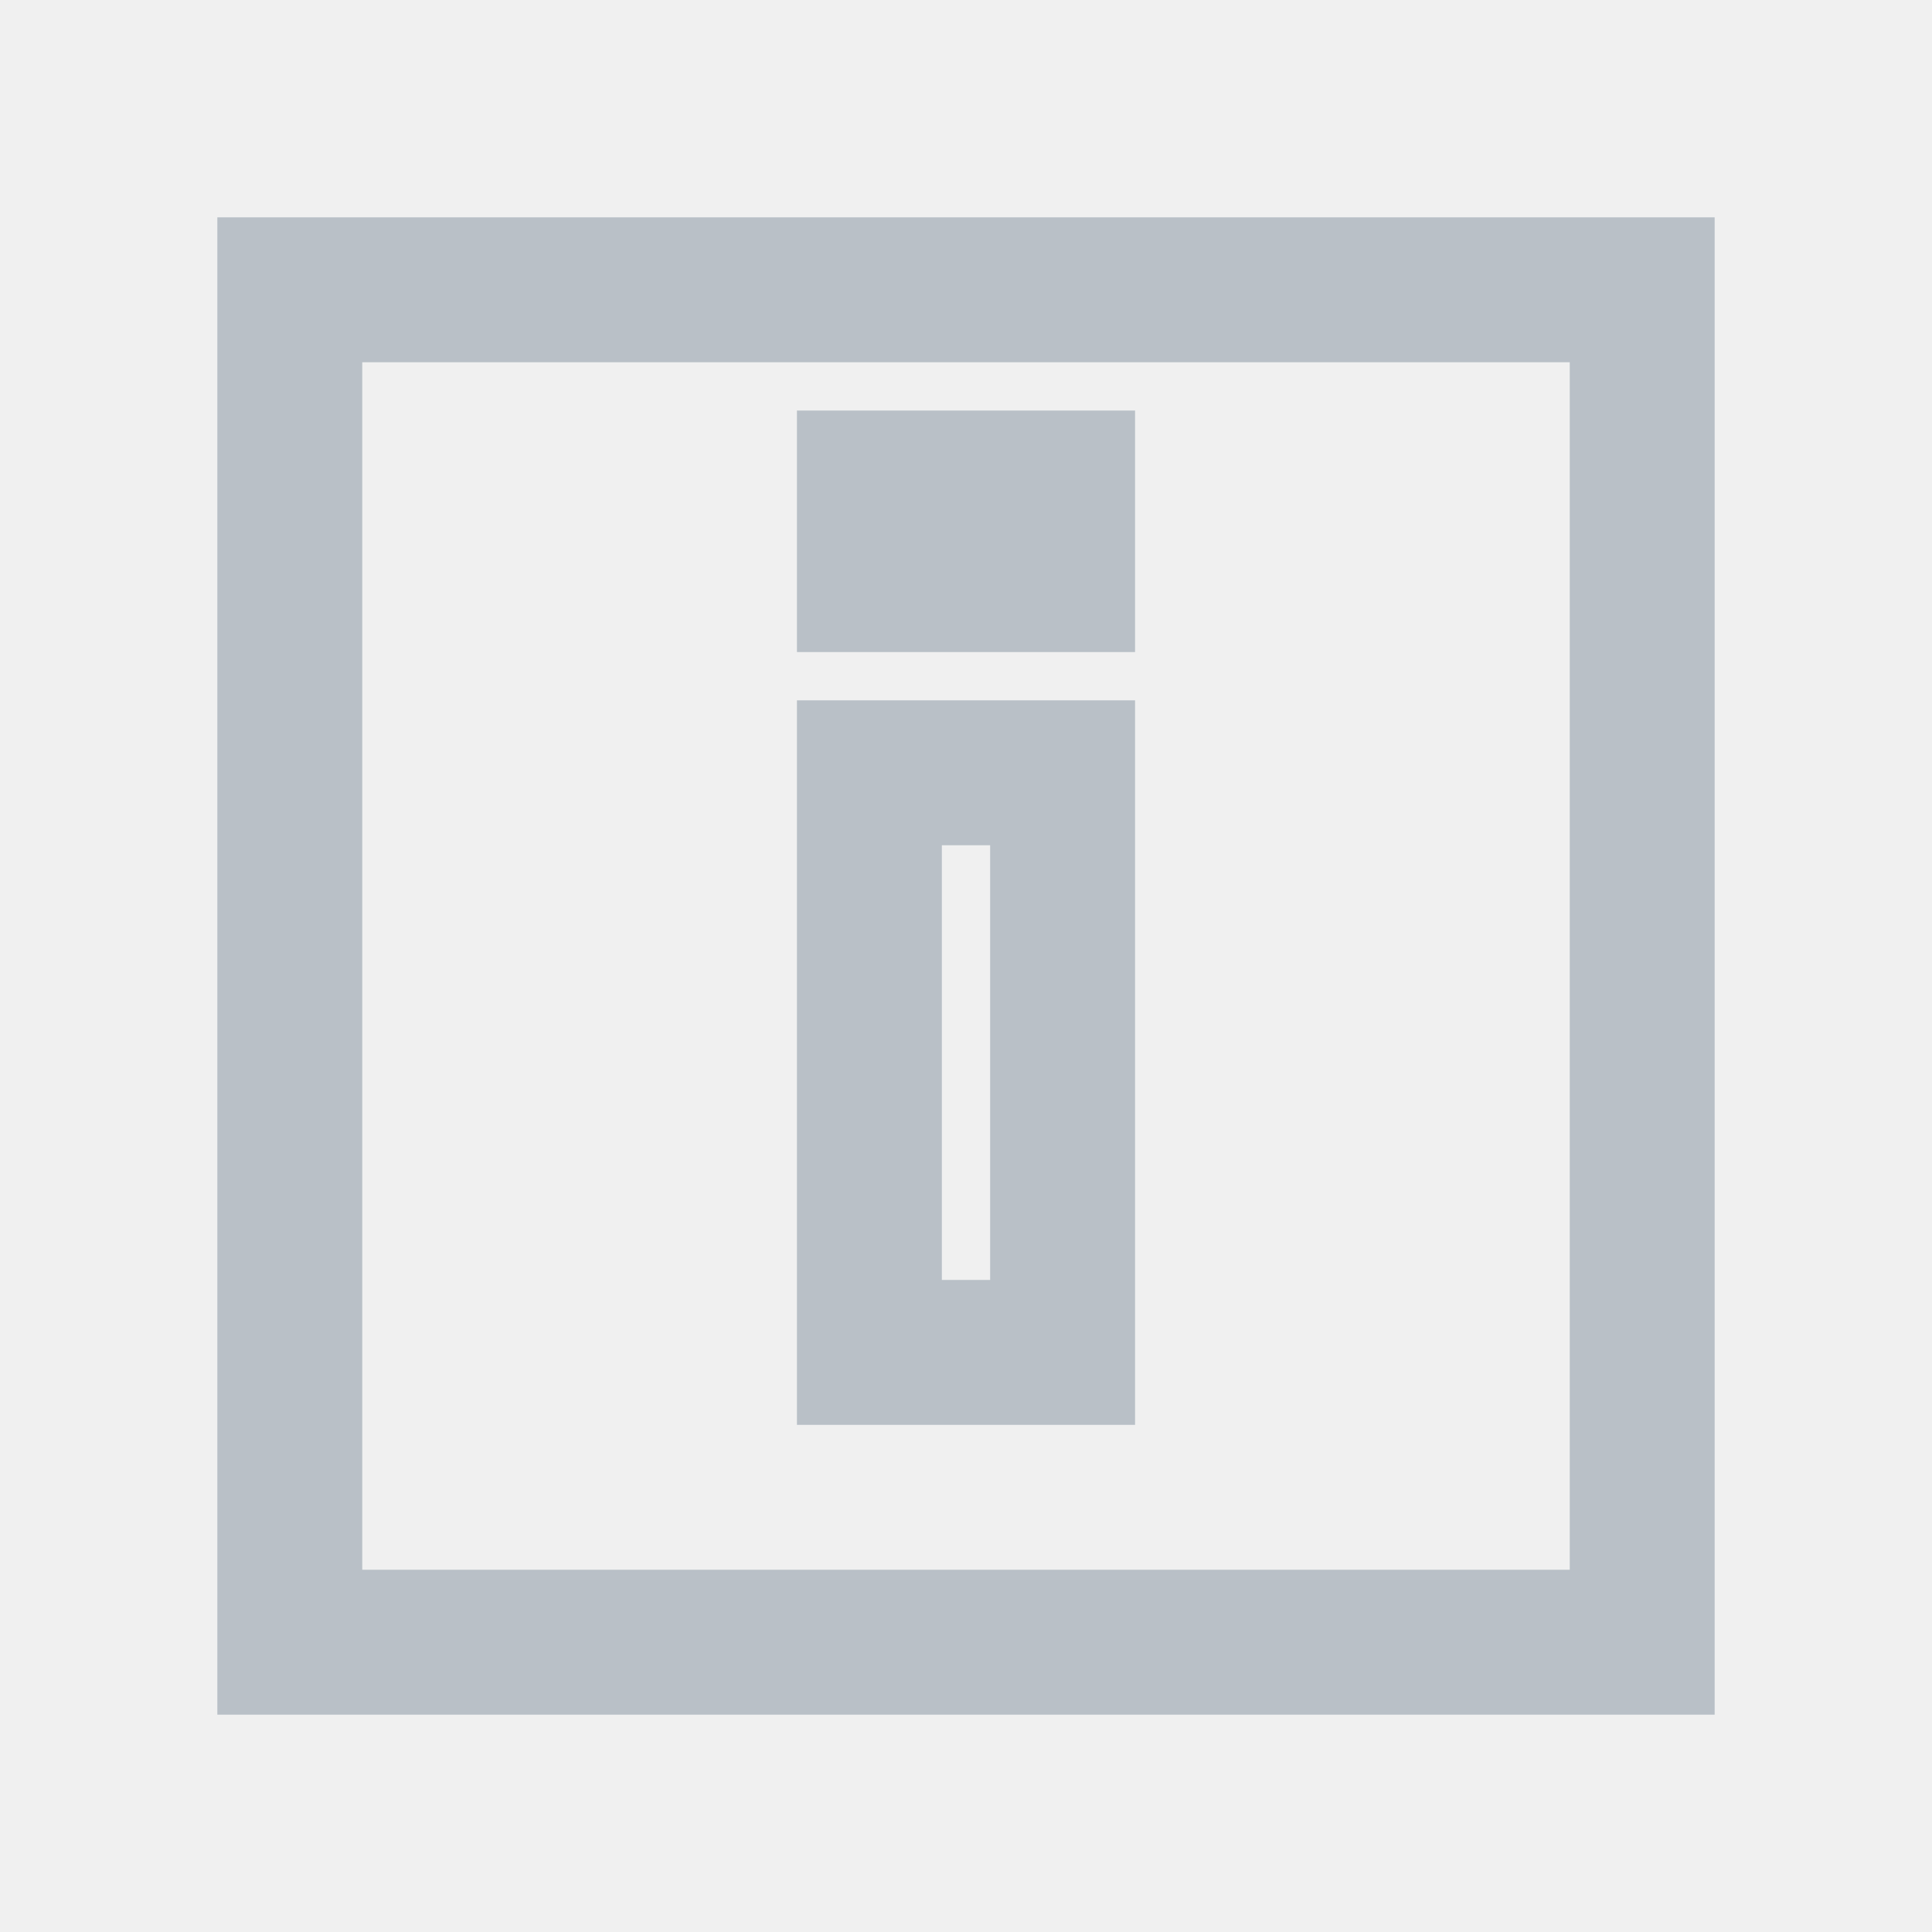
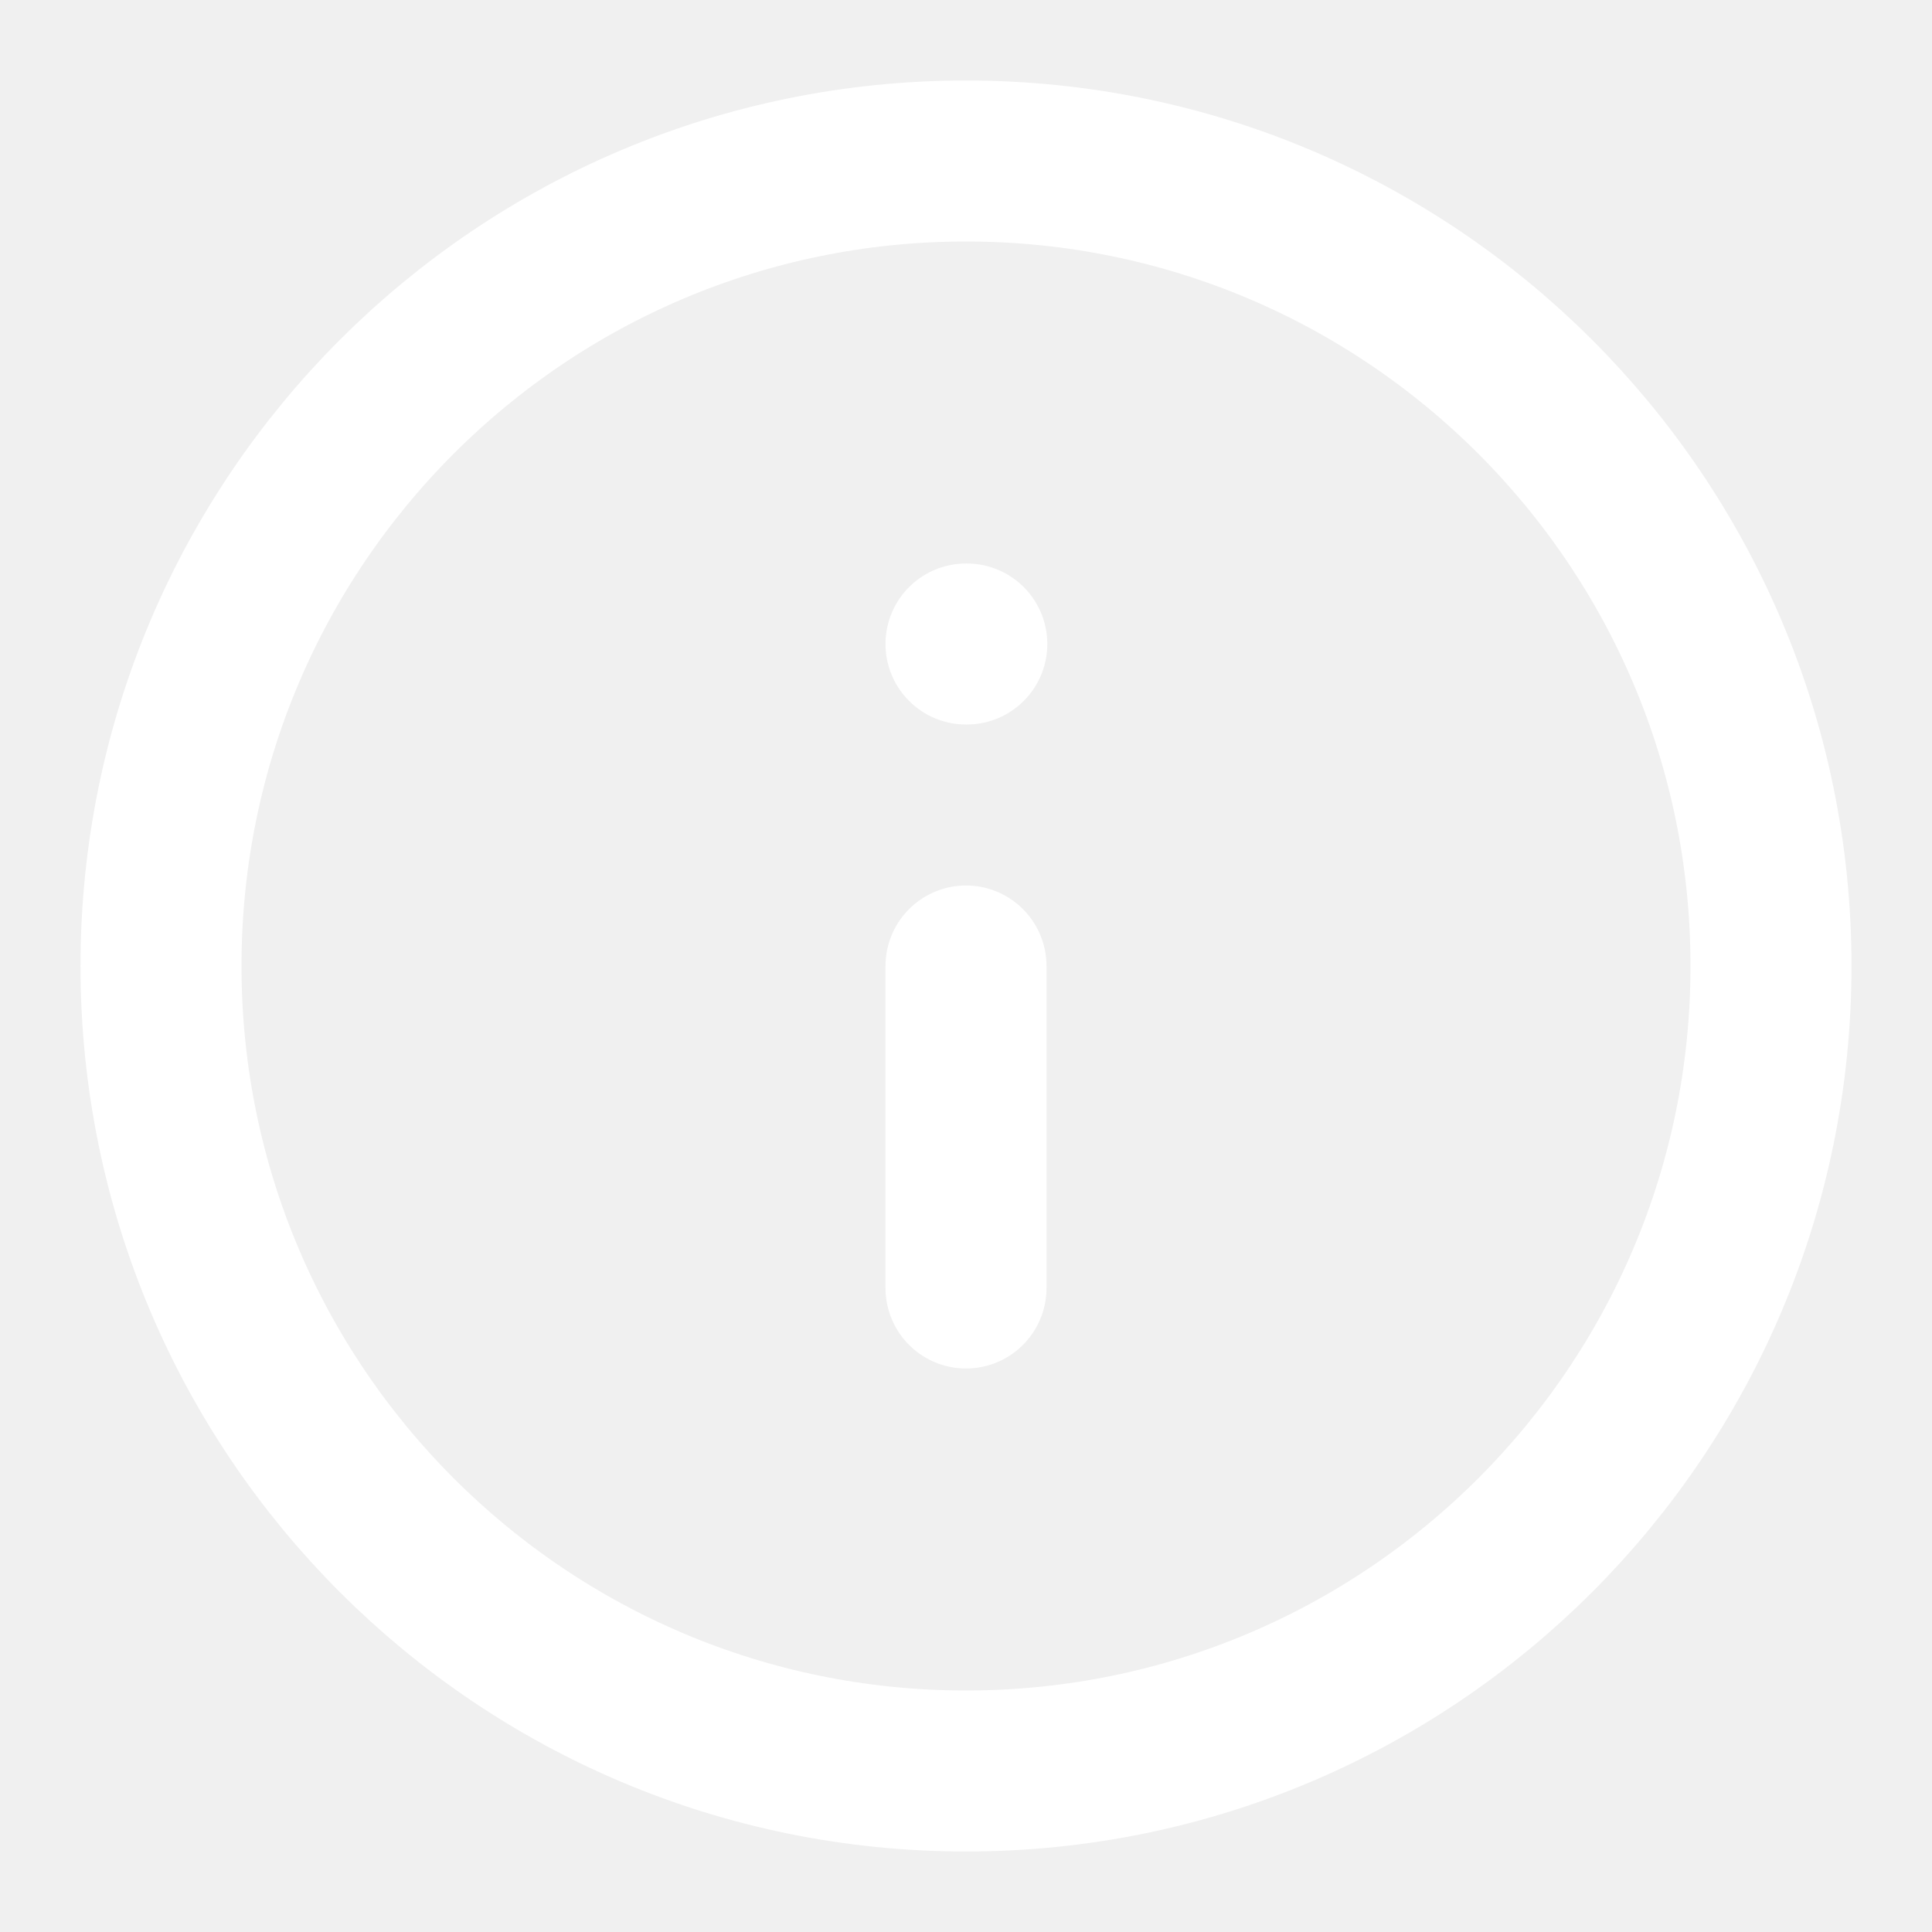
- <svg xmlns="http://www.w3.org/2000/svg" viewBox="0 0 20 20" fill="none" stroke="#b9c0c7" stroke-width="1.5" stroke-linecap="square" stroke-linejoin="miter">
-   <path d="M3 3h14v14H3zM9 8h2v6H9zM9 5h2v1H9z" />
+ <svg xmlns="http://www.w3.org/2000/svg" viewBox="0 0 24 24" fill="none" stroke="#ffffff" stroke-width="2" stroke-linecap="round" stroke-linejoin="round">
+   <circle cx="12" cy="12" r="10" />
+   <path d="M12 16v-4" />
+   <path d="M12 8h.01" />
</svg>
